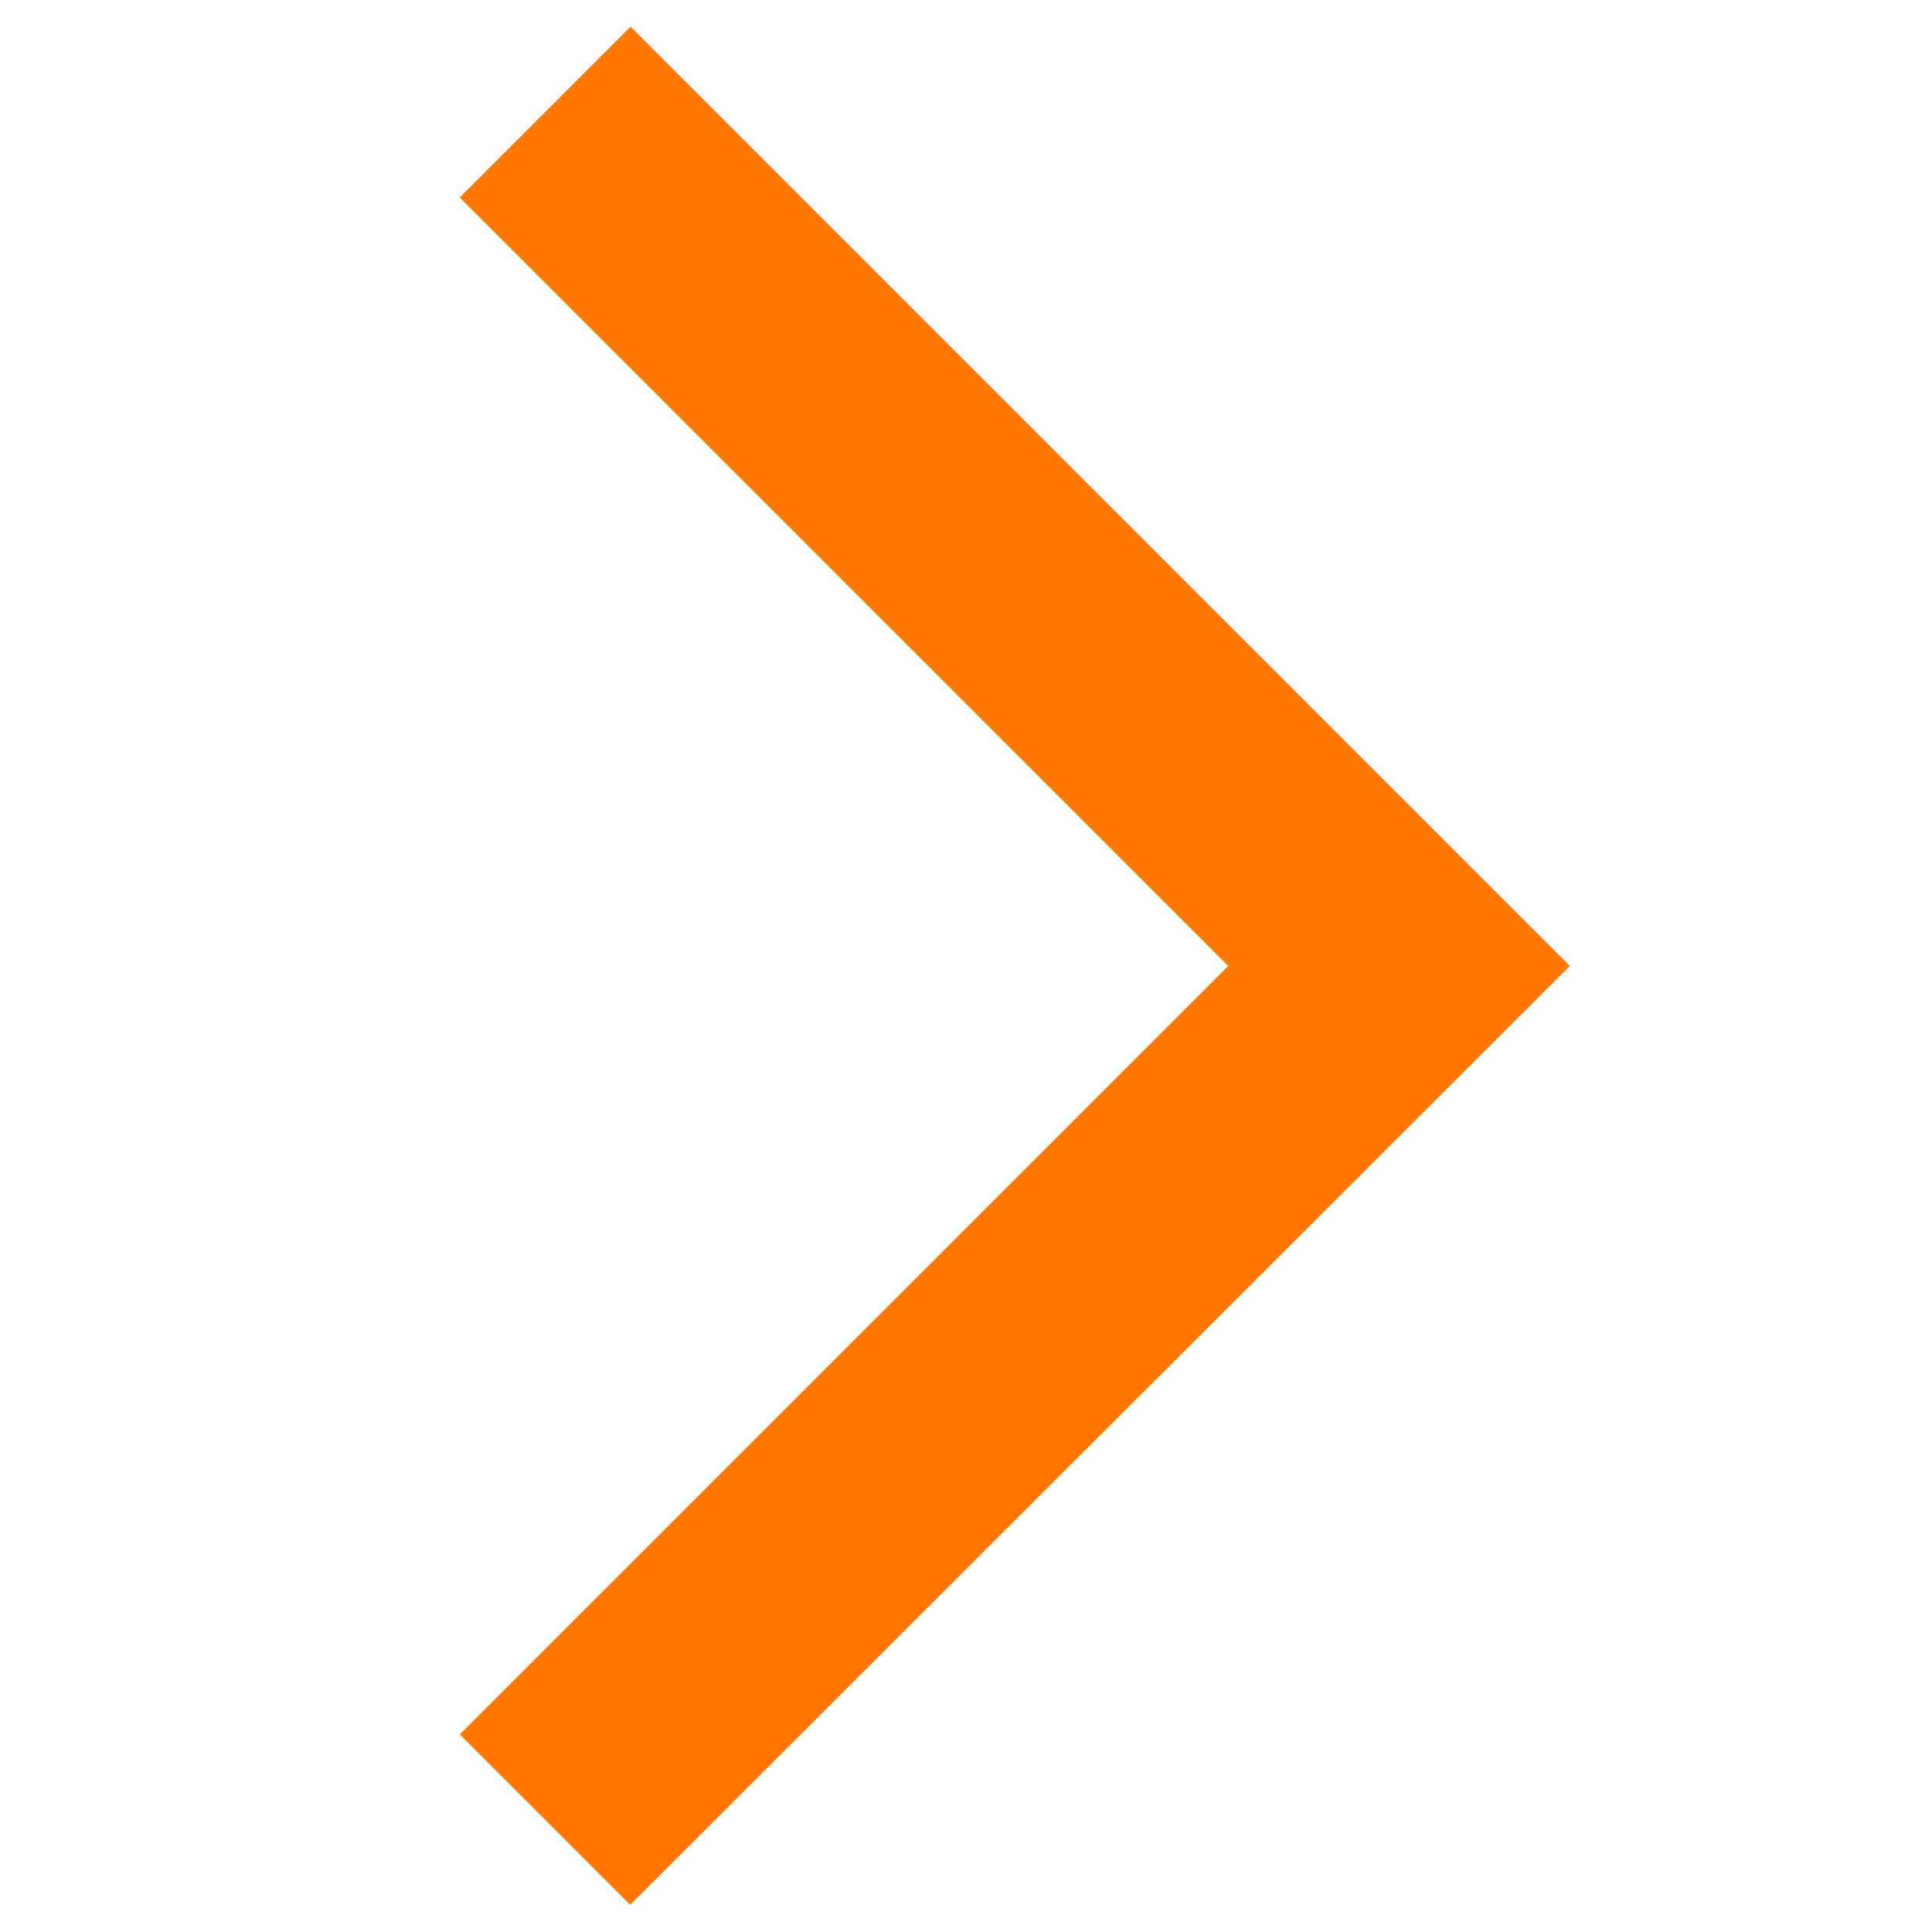
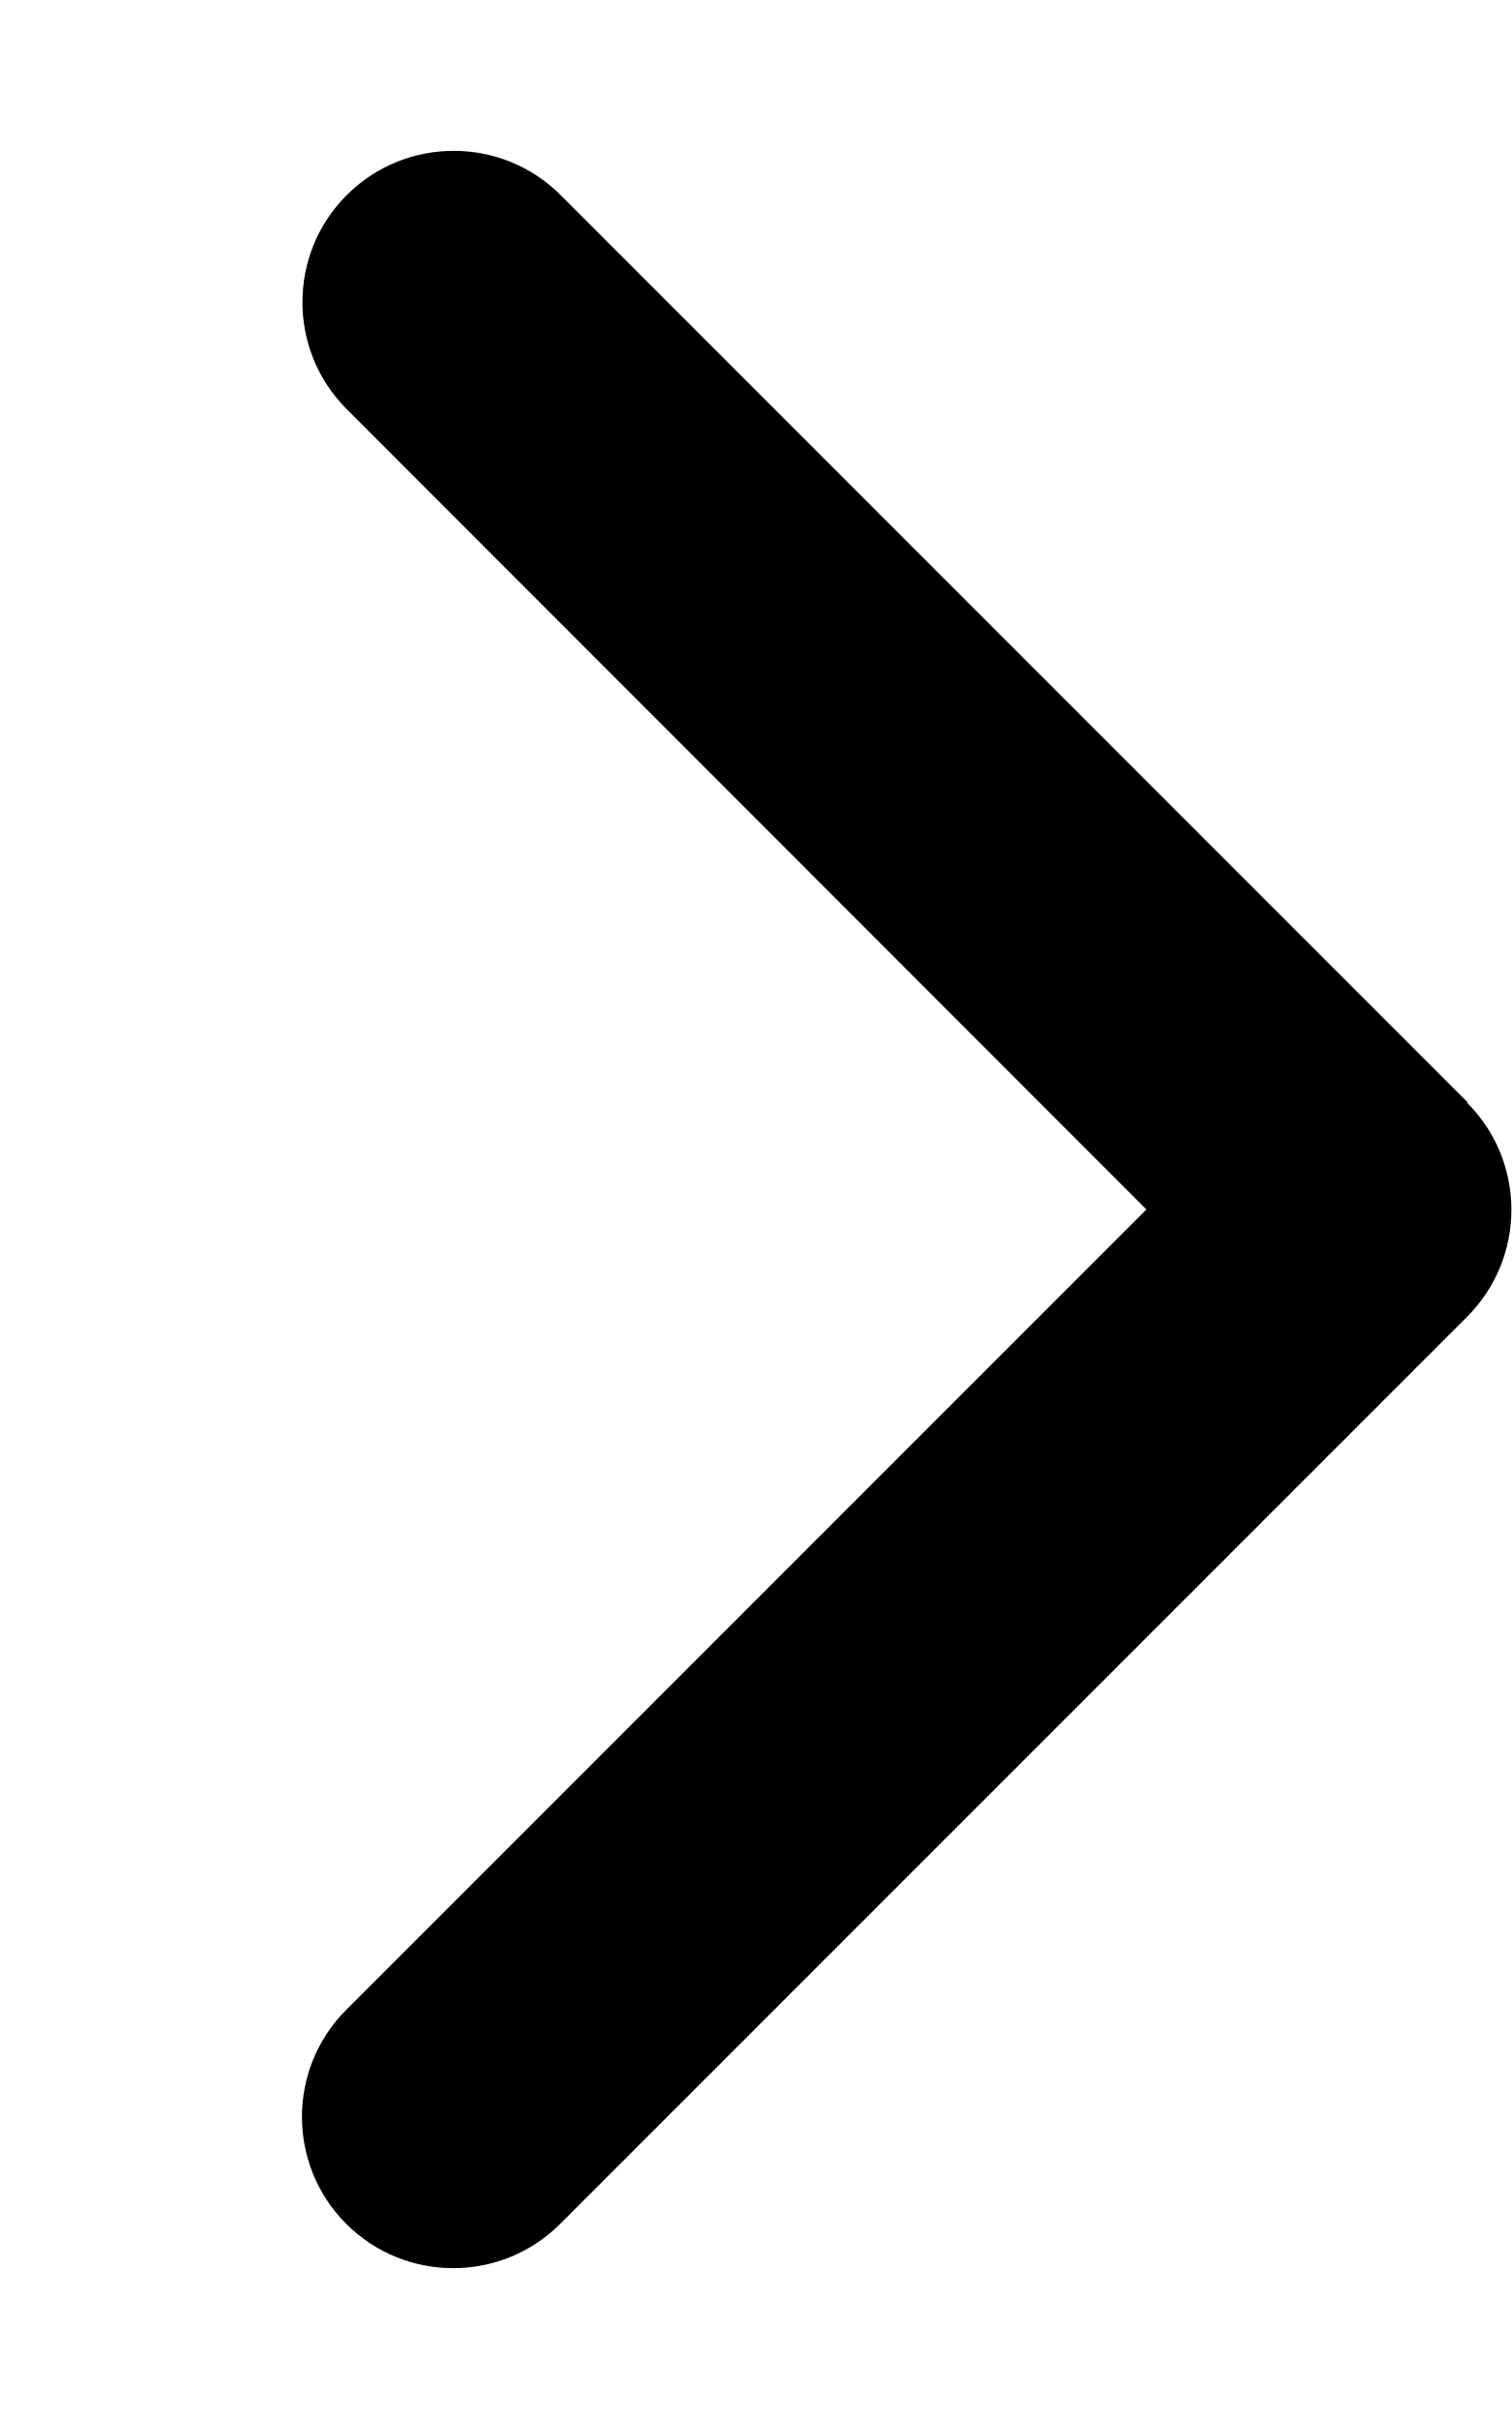
- <svg xmlns="http://www.w3.org/2000/svg" width="64px" height="64px" viewBox="0 0 16 16" id="svg2" version="1.1" fill="#000000">
-   <g id="SVGRepo_bgCarrier" stroke-width="0" />
-   <g id="SVGRepo_tracerCarrier" stroke-linecap="round" stroke-linejoin="round" />
-   <g id="SVGRepo_iconCarrier">
-     <g id="layer1" transform="rotate(45 1254.793 524.438)">
-       <path style="fill:#ff7700;fill-opacity:1;fill-rule:evenodd;stroke:none;stroke-width:1px;stroke-linecap:butt;stroke-linejoin:miter;stroke-opacity:1" d="M11.532 1048.341H9.536v-9h-9v-2h11z" id="path4179" />
-     </g>
-   </g>
+ <svg xmlns="http://www.w3.org/2000/svg" viewBox="0 0 320 512">
+   <path d="M310.6 233.4c12.5 12.5 12.5 32.8 0 45.3l-192 192c-12.5 12.5-32.8 12.5-45.3 0s-12.5-32.8 0-45.3L242.7 256 73.4 86.6c-12.5-12.5-12.5-32.8 0-45.3s32.8-12.5 45.3 0l192 192z" />
</svg>
